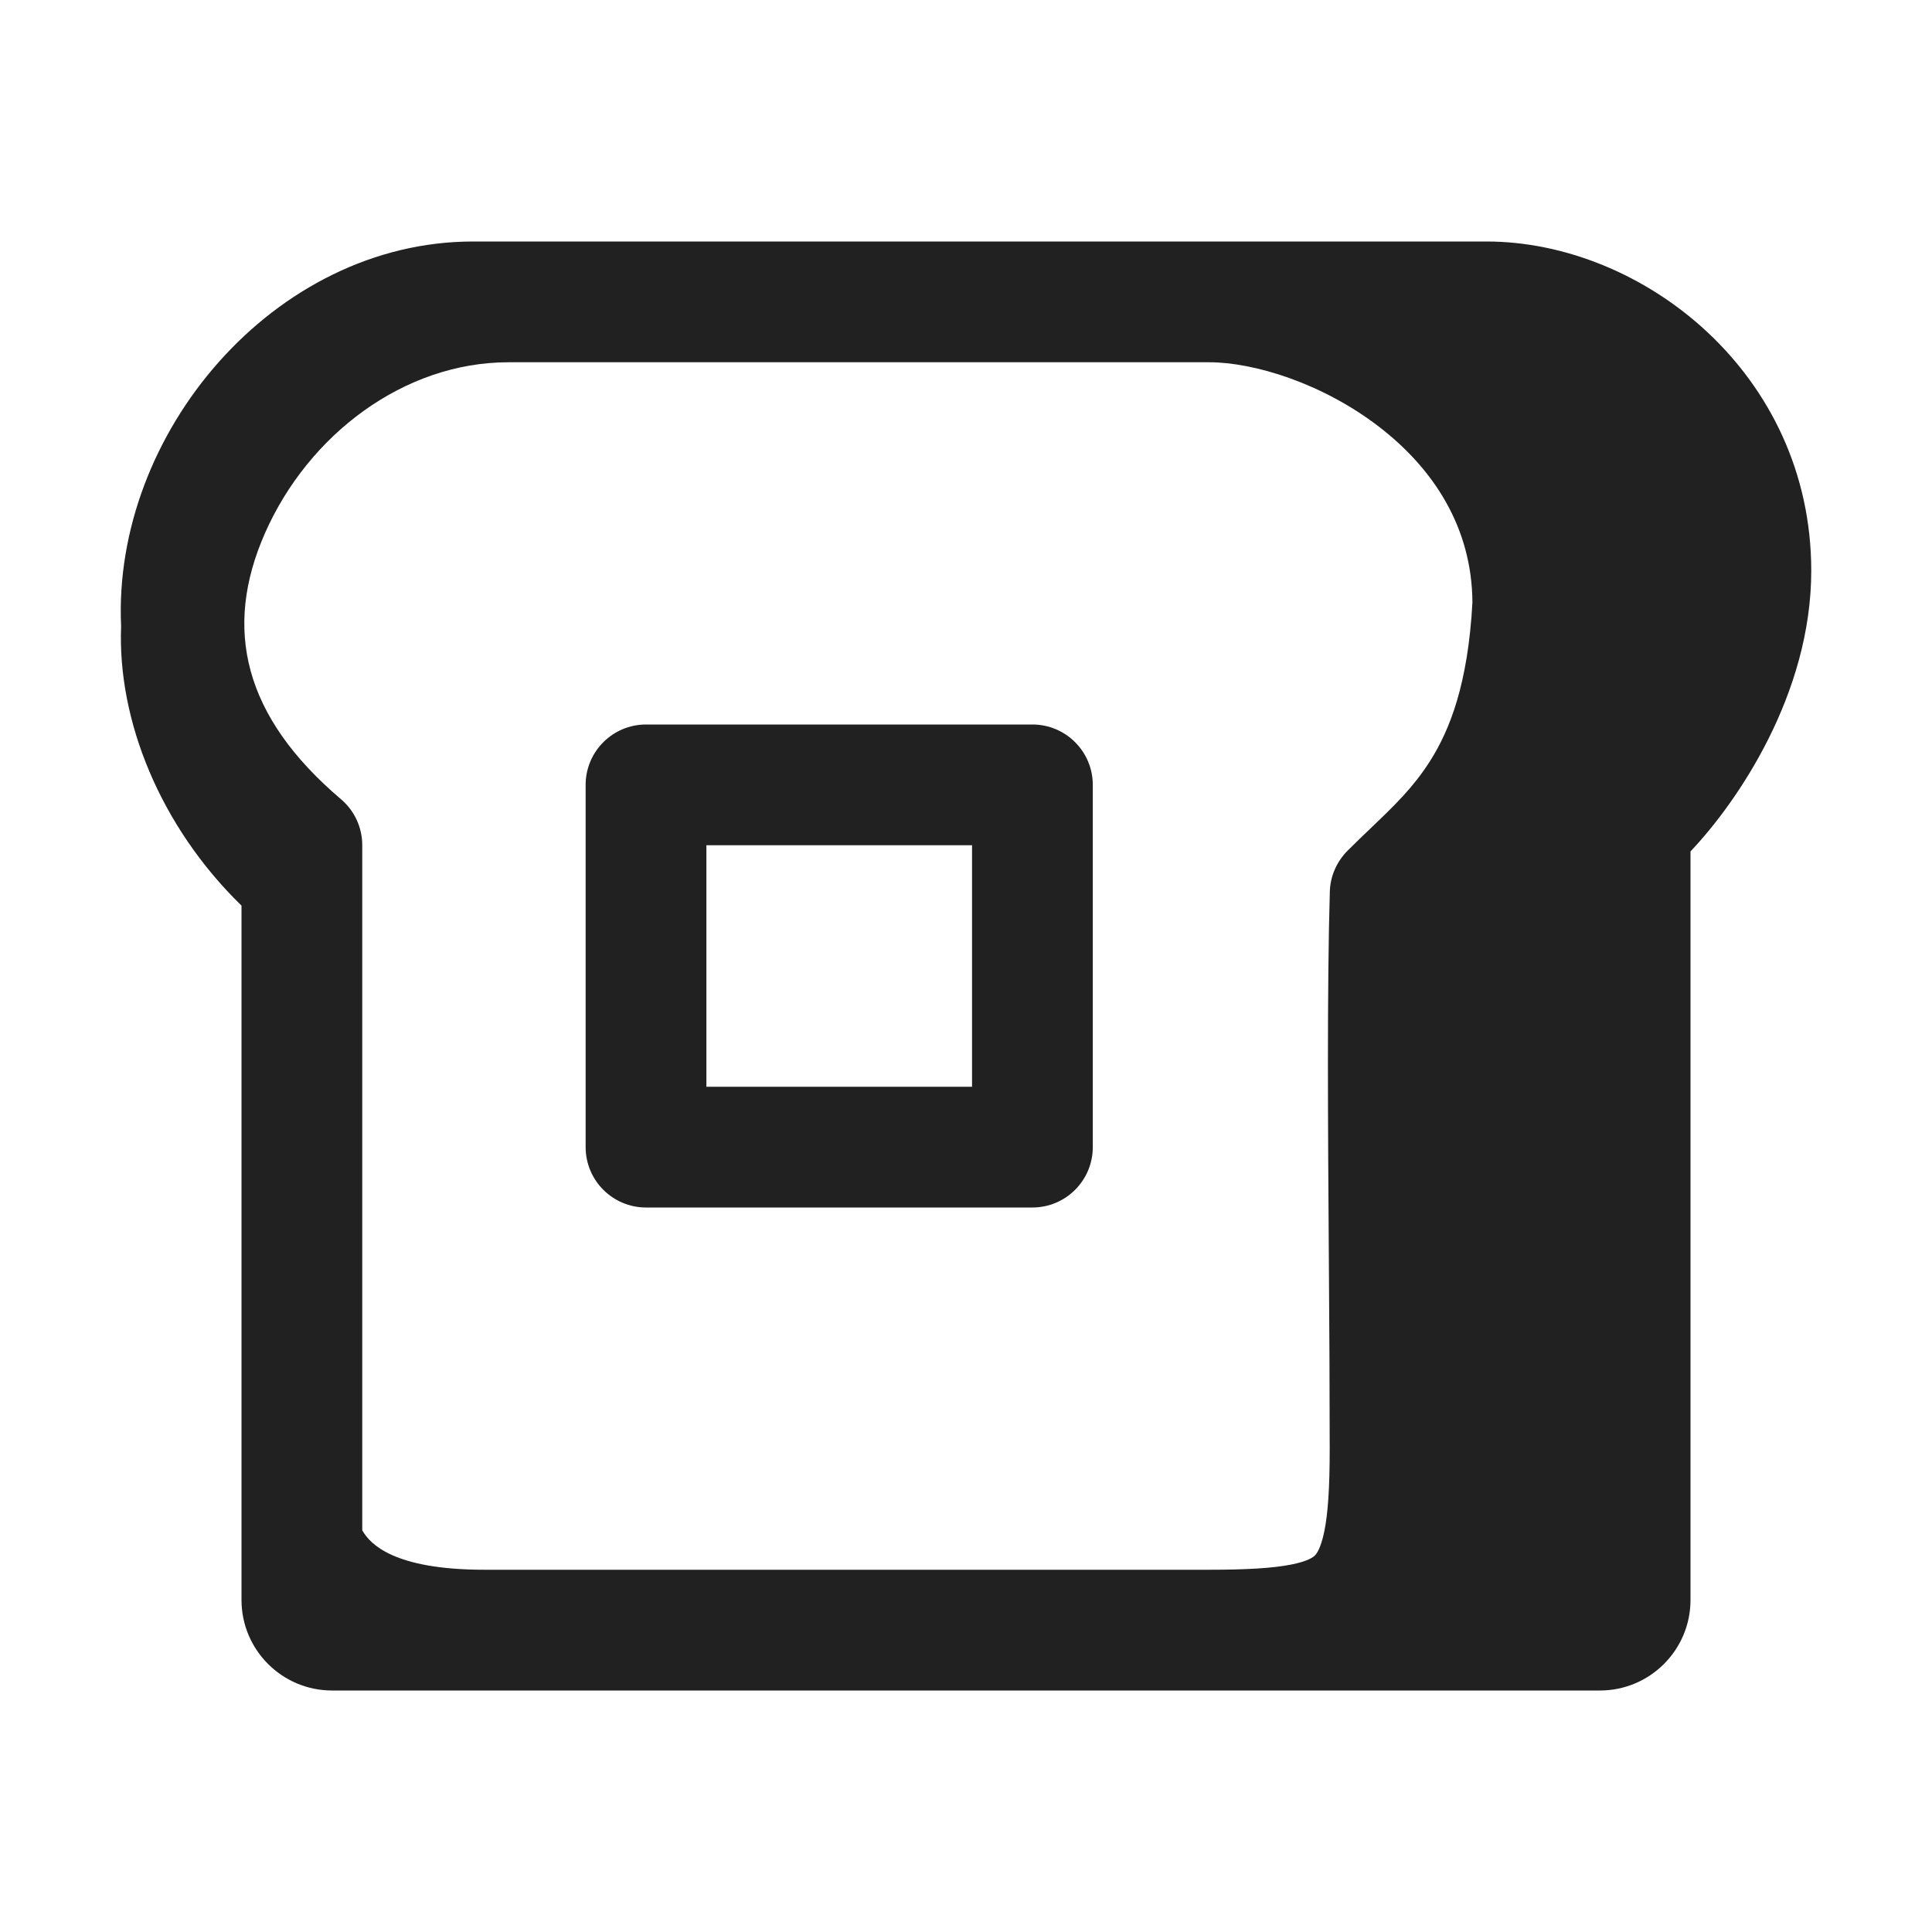
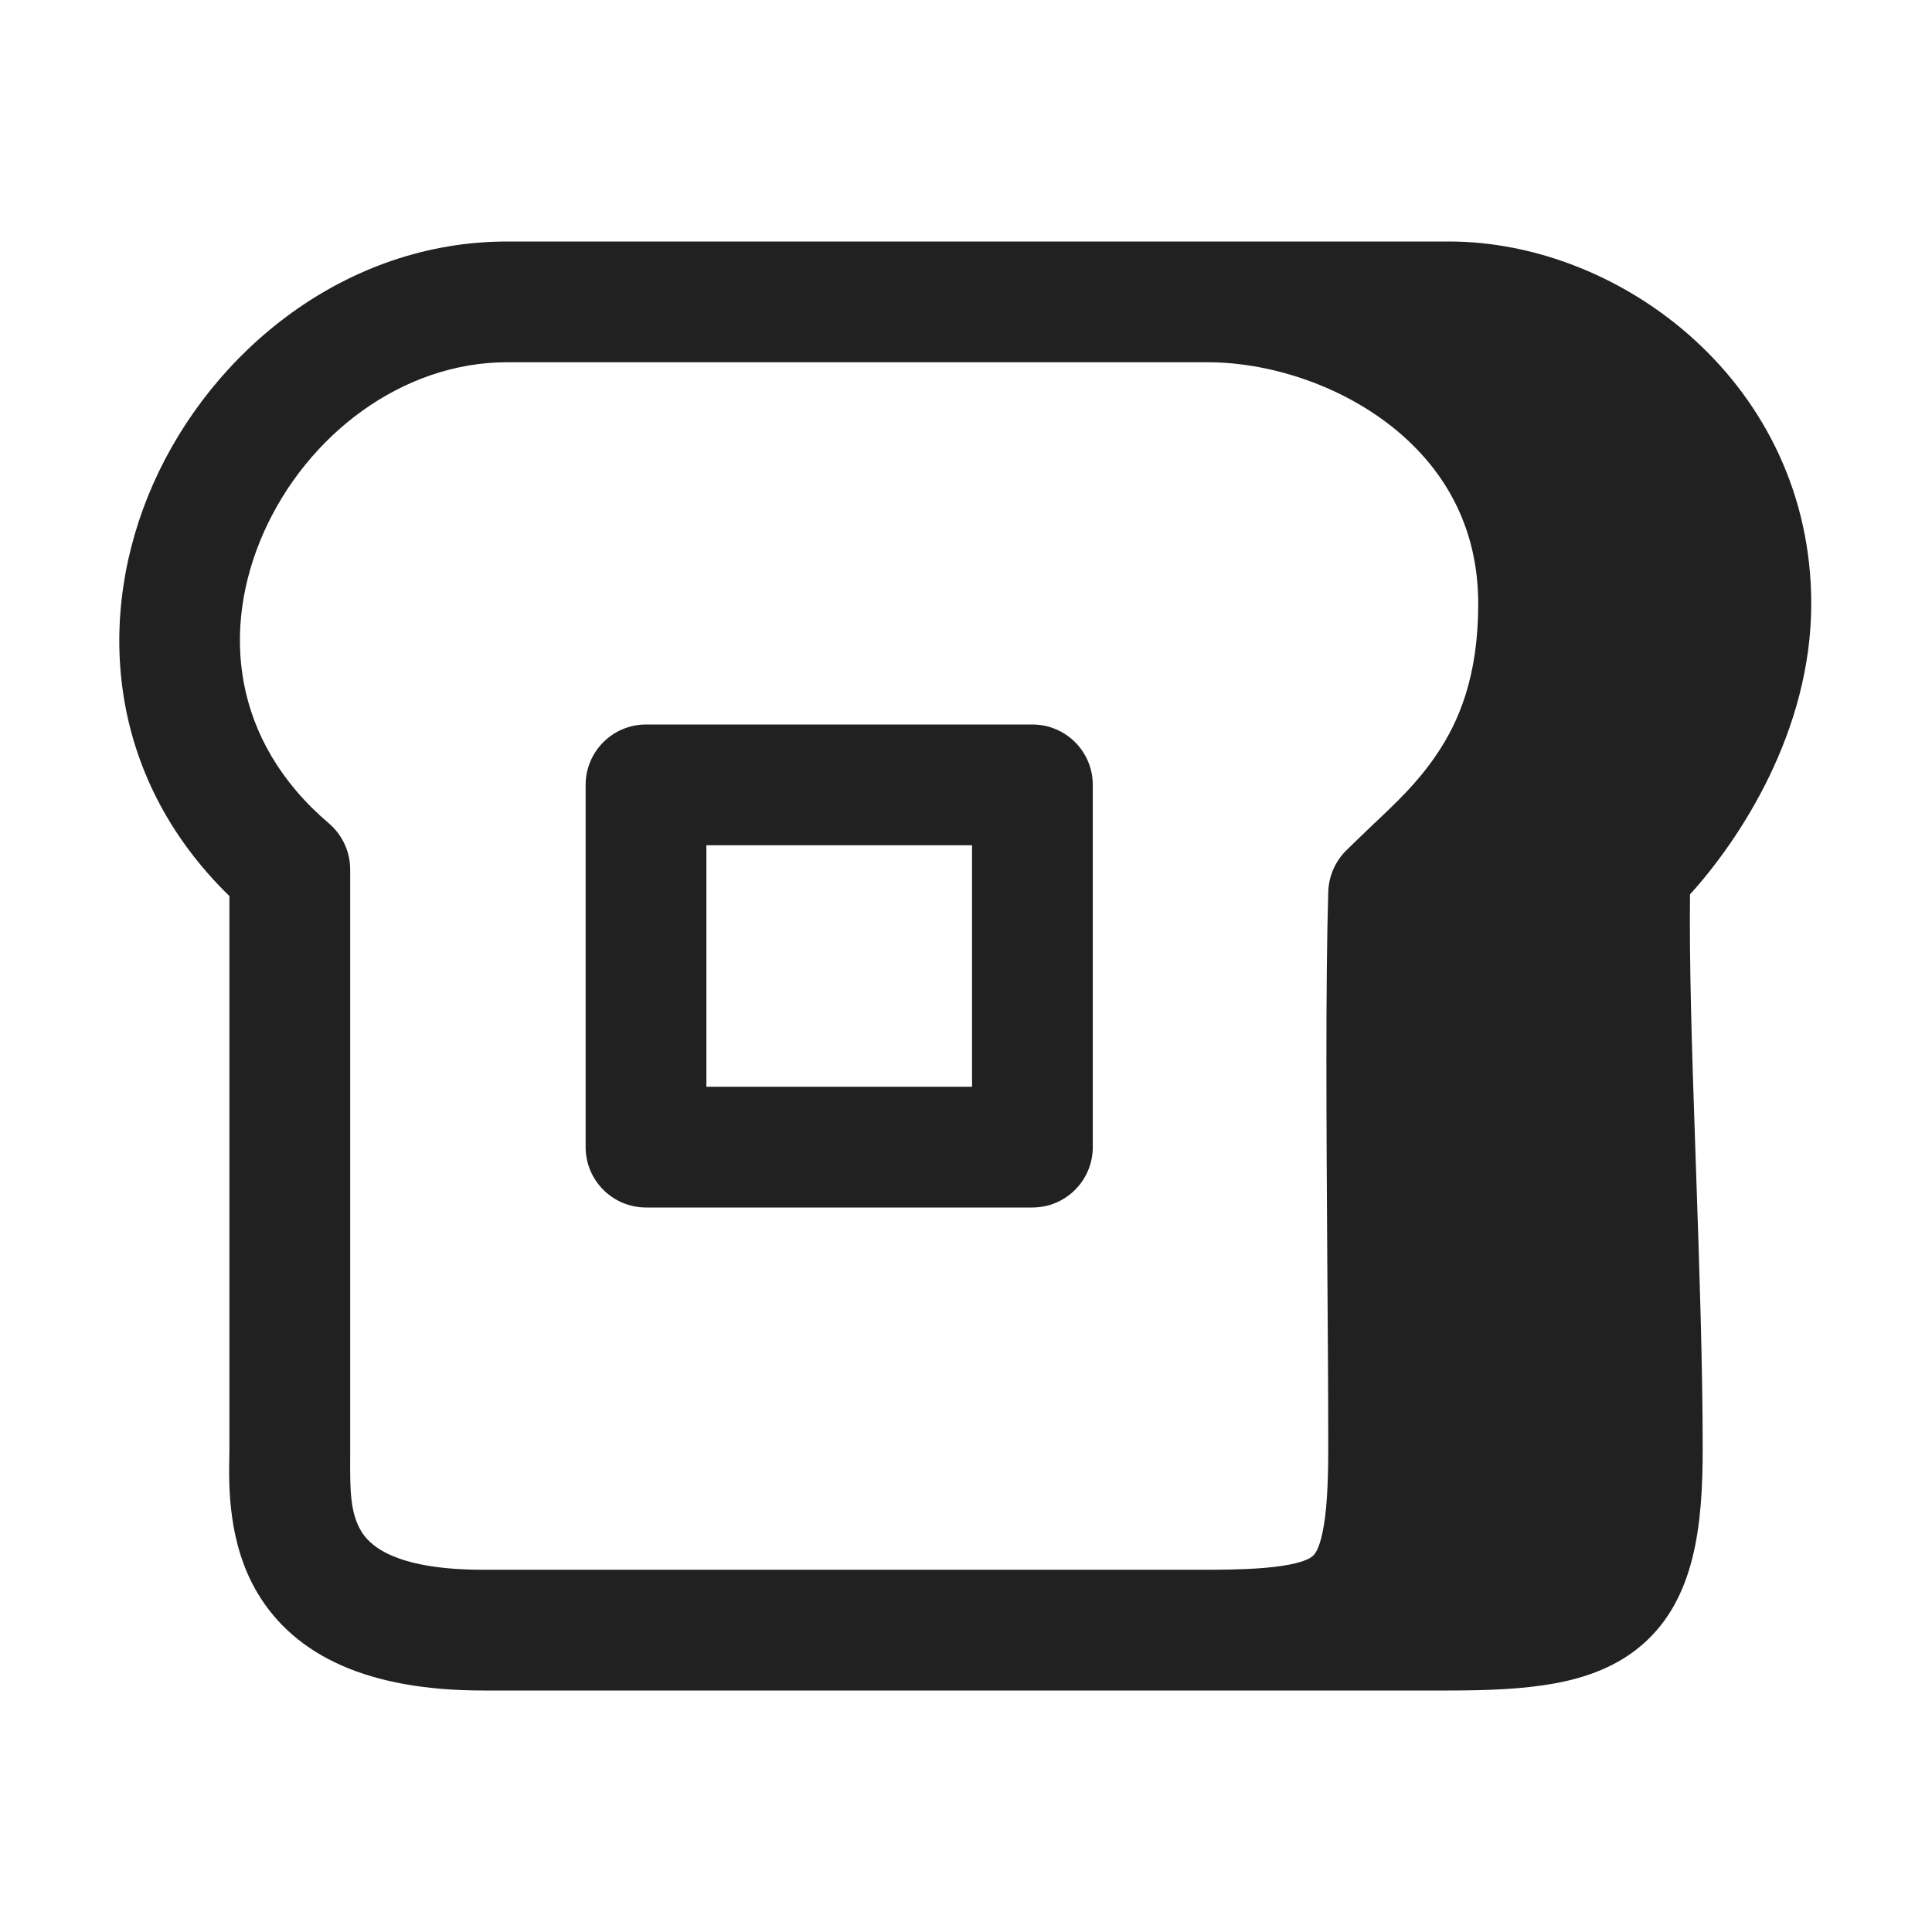
<svg xmlns="http://www.w3.org/2000/svg" width="16" height="16" viewBox="0 0 16 16" fill="none">
-   <path d="M5.35 6C5.074 6 4.85 6.224 4.85 6.5V9.5C4.85 9.776 5.074 10 5.35 10H8.55C8.826 10 9.05 9.776 9.05 9.5V6.5C9.05 6.224 8.826 6 8.55 6H5.35ZM5.85 7H8.05V9H5.85V7Z" fill="#212121" />
-   <path d="M2.75 14C2.336 14 2 13.664 2 13.25V7.5C1.325 6.843 0.972 5.963 1.003 5.187C0.929 3.594 2.267 2 3.918 2H12.31C13.601 2 15 3.091 15 4.727C15 5.749 14.388 6.642 14 7.051V13.25C14 13.664 13.664 14 13.25 14H2.75ZM3 7V12.674C3.001 12.676 3.002 12.678 3.004 12.68C3.065 12.783 3.256 13 4.012 13L10.012 13C10.325 13 10.537 12.987 10.688 12.958C10.833 12.93 10.876 12.895 10.889 12.882C10.901 12.87 10.937 12.829 10.967 12.684C10.998 12.534 11.012 12.319 11.012 12C11.012 11.513 11.009 10.975 11.005 10.43C10.997 9.316 10.99 8.175 11.013 7.386C11.016 7.258 11.069 7.137 11.159 7.046C11.231 6.974 11.298 6.91 11.361 6.85C11.551 6.668 11.702 6.523 11.841 6.306C12.008 6.044 12.158 5.66 12.194 4.988C12.19 4.369 11.873 3.882 11.419 3.533C10.95 3.173 10.385 3 10.012 3H4.212C3.346 3 2.555 3.599 2.195 4.414C1.845 5.207 2.018 5.934 2.824 6.619C2.936 6.714 3 6.853 3 7Z" fill="#212121" />
+   <path d="M4.85 6.5C4.85 6.224 5.074 6 5.35 6H8.55C8.826 6 9.05 6.224 9.05 6.5V9.5C9.05 9.776 8.826 10 8.55 10H5.35C5.074 10 4.85 9.776 4.85 9.5V6.5ZM5.85 9H8.05V7H5.85V9Z" fill="#212121" />
+   <path d="M1.267 4.011C1.757 2.901 2.867 2 4.2 2H12C13.437 2 15 3.186 15 5C15 6.056 14.409 6.951 13.996 7.407C13.989 7.955 14.011 8.681 14.038 9.458L14.046 9.693C14.073 10.485 14.101 11.308 14.101 12C14.101 12.64 14.035 13.239 13.607 13.615C13.394 13.802 13.137 13.893 12.877 13.941C12.621 13.988 12.324 14 12 14L4 14C3.056 14 2.447 13.717 2.134 13.195C1.886 12.782 1.895 12.3 1.899 12.068C1.899 12.042 1.9 12.019 1.9 12L1.9 7.421C0.872 6.42 0.793 5.085 1.267 4.011ZM4.2 3C3.333 3 2.543 3.599 2.182 4.414C1.832 5.207 1.918 6.134 2.724 6.819C2.835 6.914 2.9 7.053 2.9 7.2L2.9 12L2.9 12.067C2.899 12.338 2.899 12.526 2.991 12.68C3.053 12.783 3.243 13 4 13L10 13C10.312 13 10.525 12.987 10.675 12.958C10.821 12.93 10.864 12.895 10.876 12.882C10.889 12.87 10.925 12.829 10.954 12.684C10.985 12.534 11 12.319 11 12C11 11.513 10.996 10.974 10.992 10.43C10.985 9.316 10.977 8.175 11 7.386C11.004 7.258 11.056 7.137 11.146 7.046C11.227 6.966 11.303 6.894 11.376 6.824C11.571 6.64 11.741 6.479 11.895 6.252C12.086 5.972 12.242 5.595 12.242 5C12.242 4.344 11.944 3.858 11.513 3.522C11.07 3.177 10.495 3 10 3H4.2Z" fill="#212121" />
</svg>
